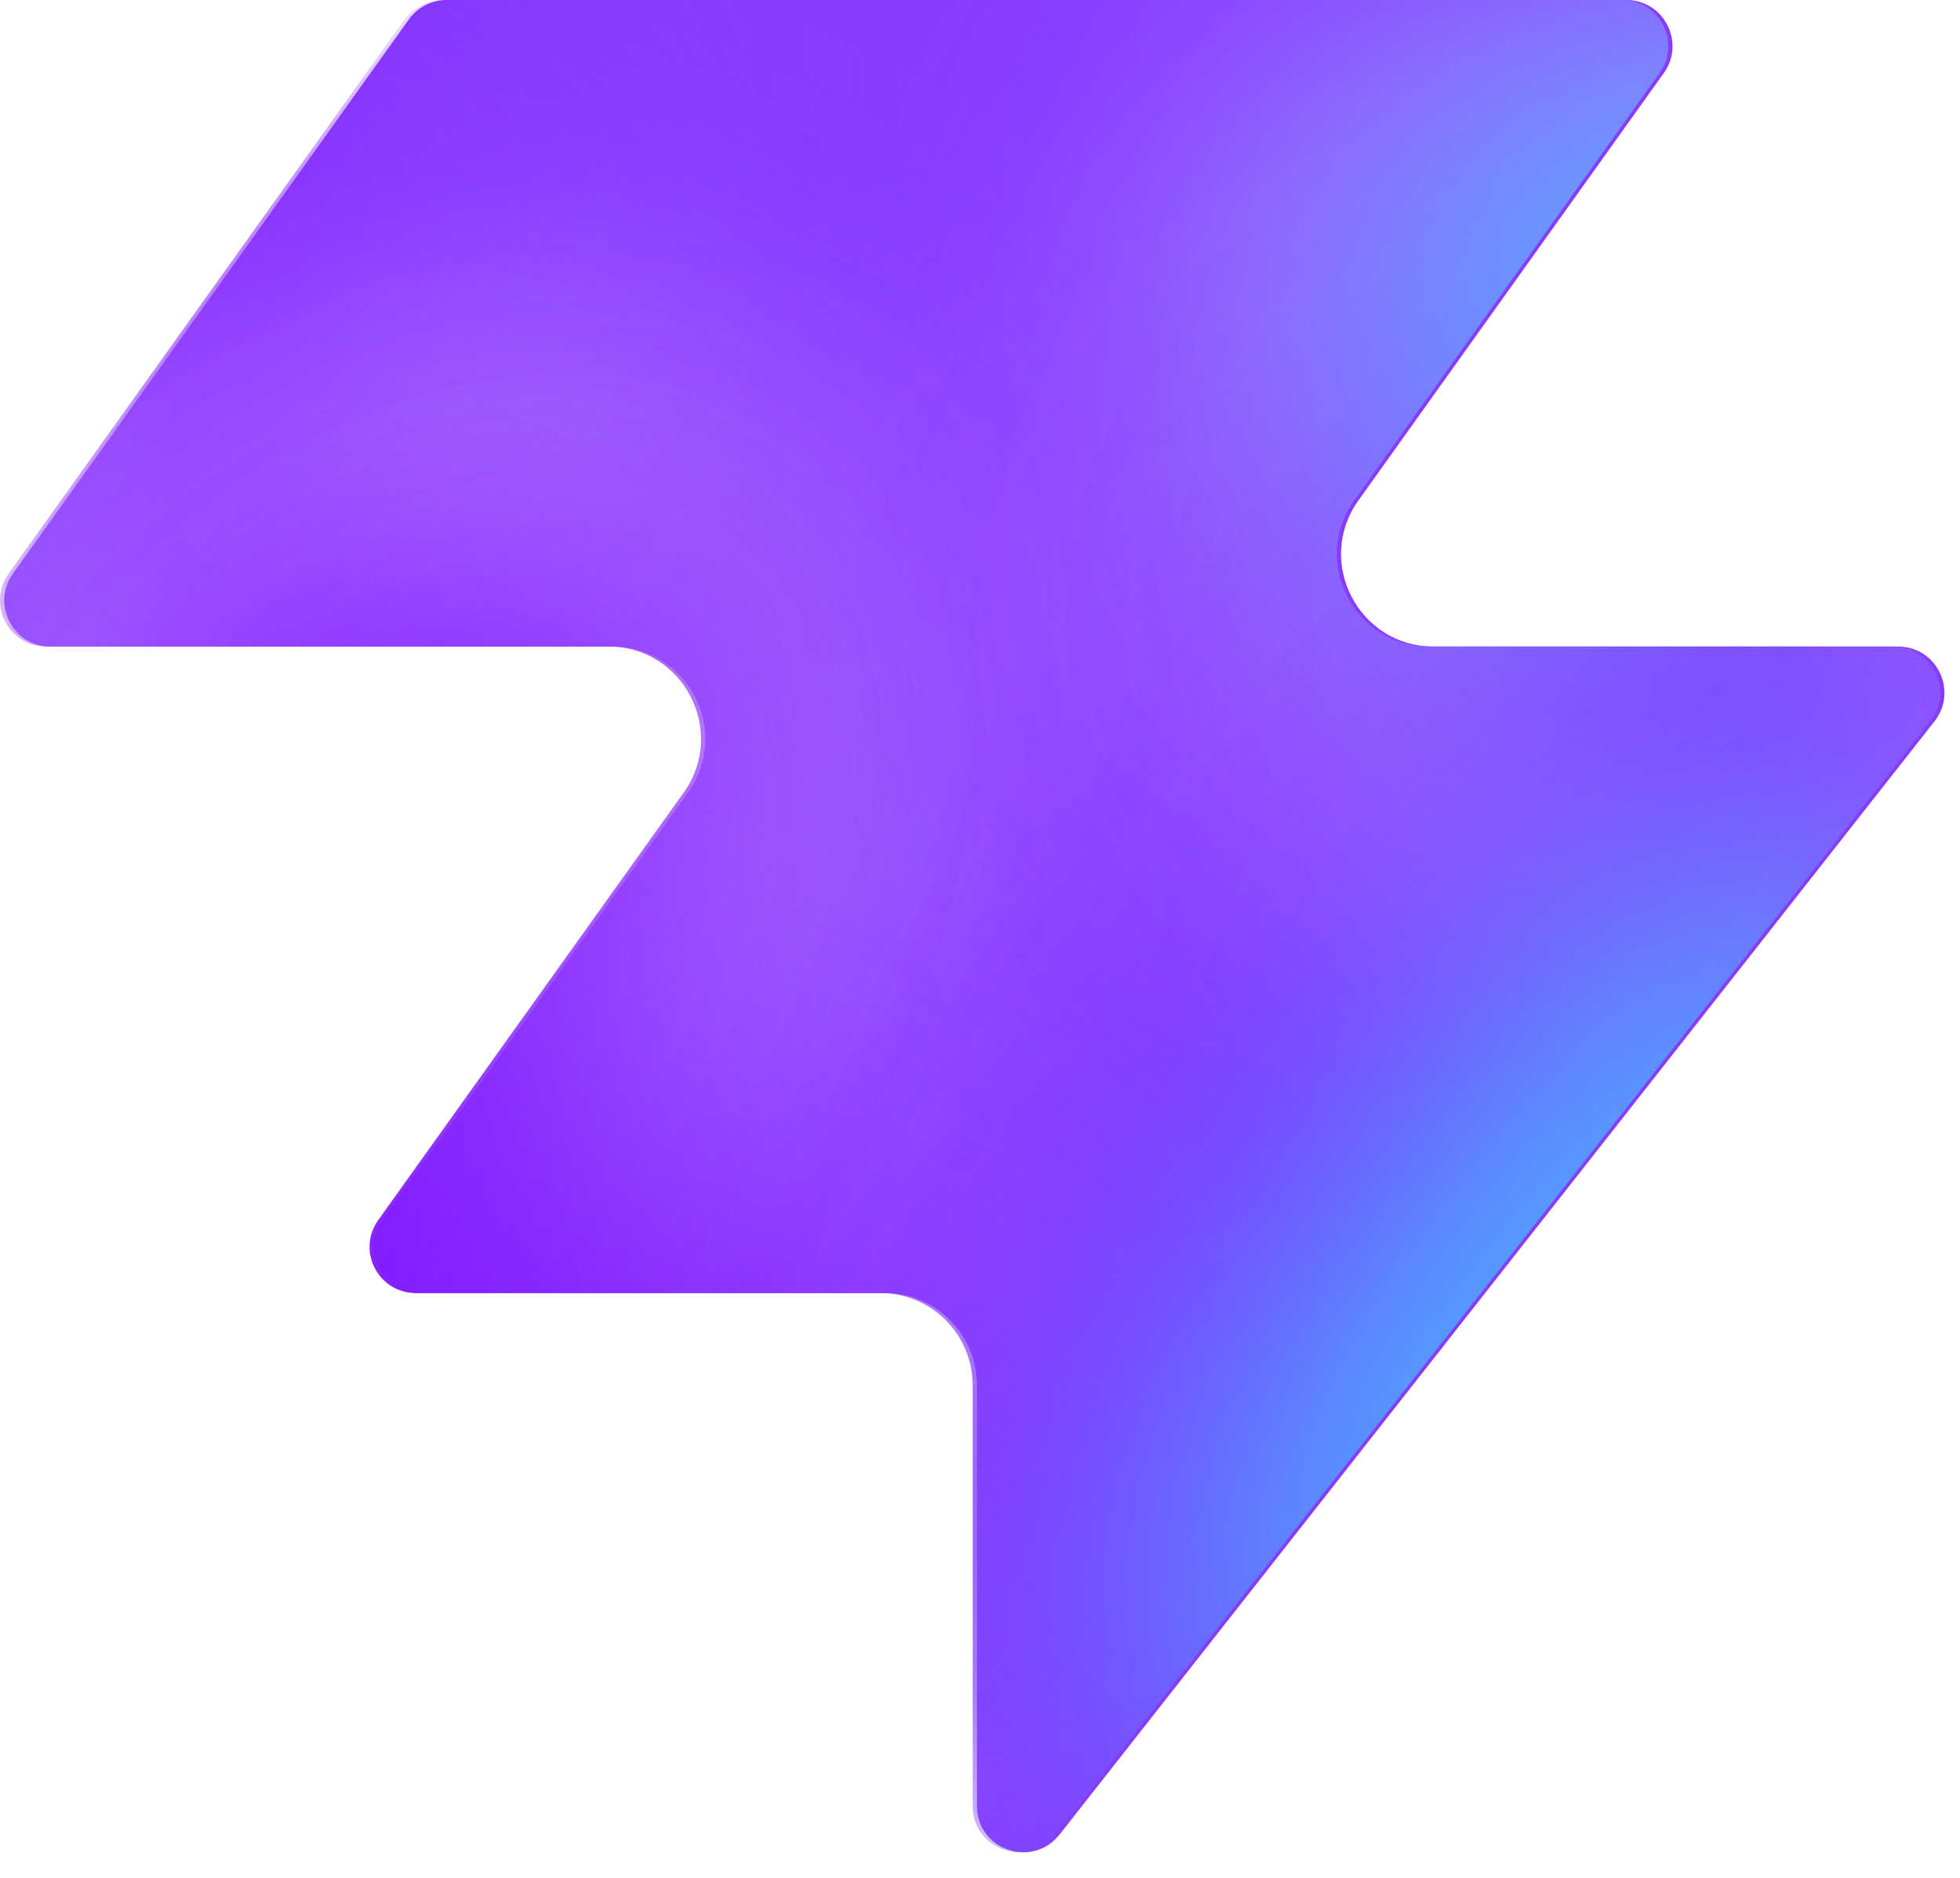
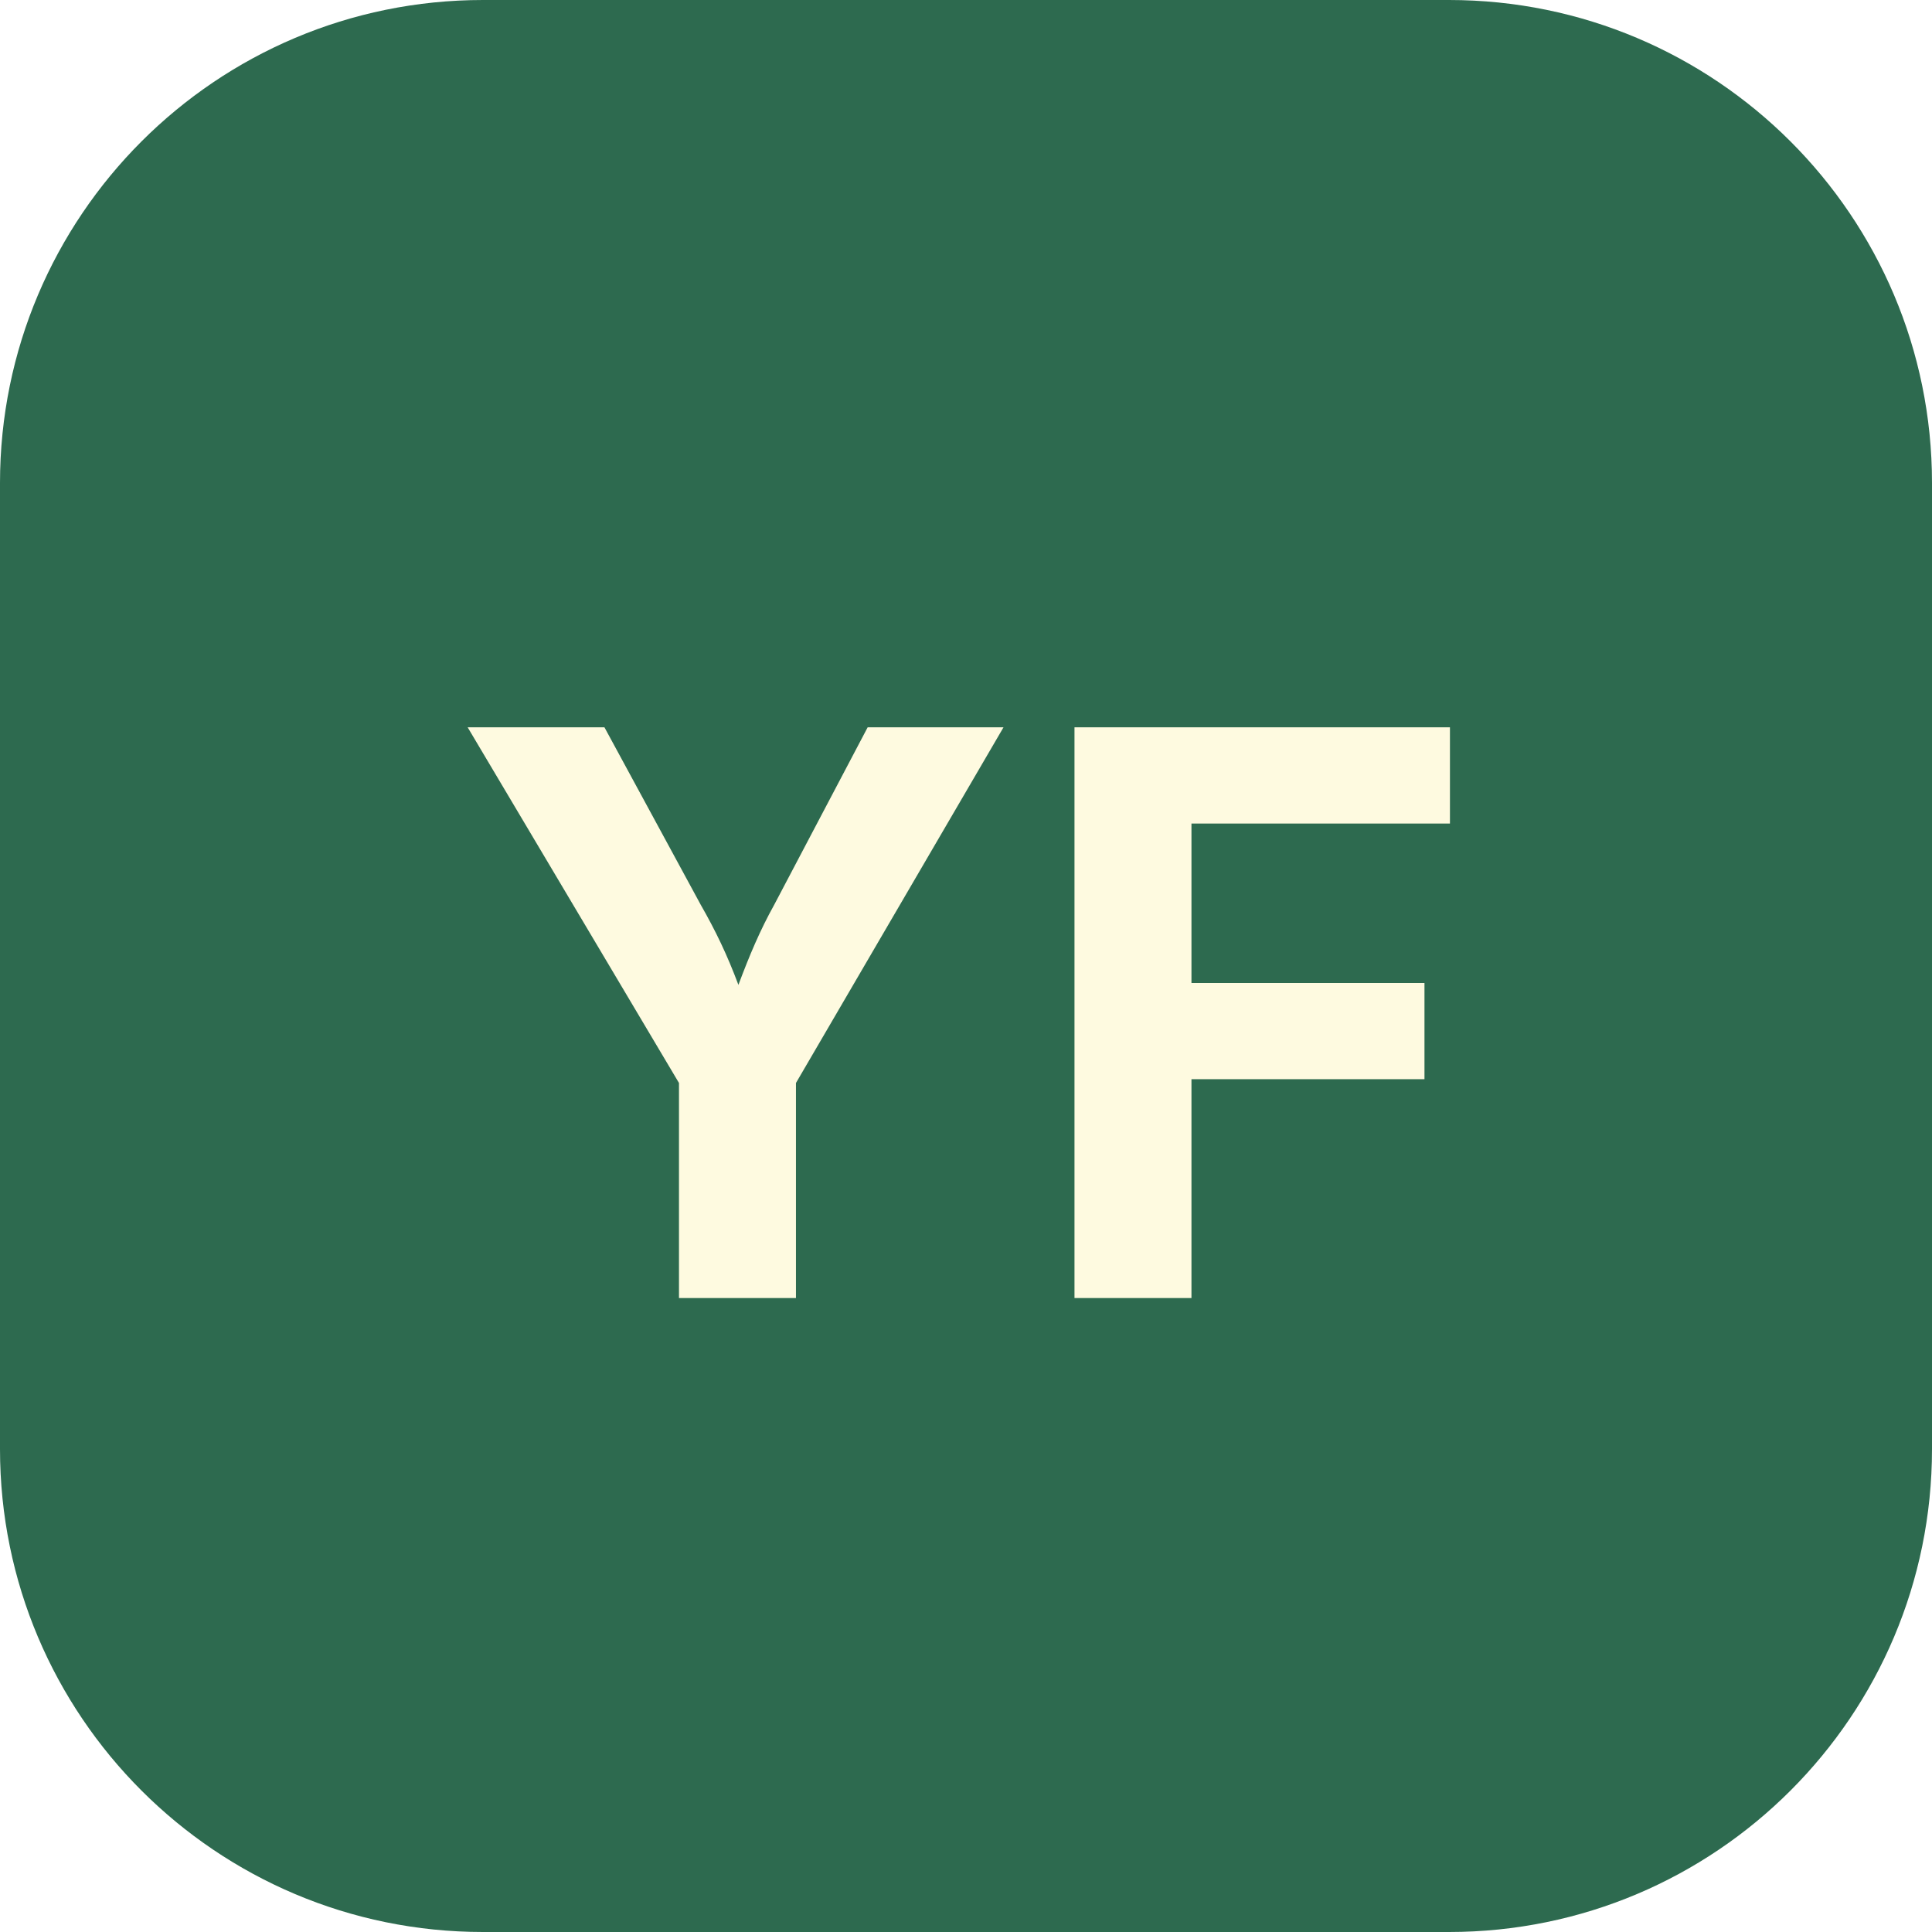
- <svg xmlns="http://www.w3.org/2000/svg" width="48" height="46" fill="none" viewBox="0 0 48 46">
-   <path fill="#863bff" d="M25.946 44.938c-.664.845-2.021.375-2.021-.698V33.937a2.26 2.26 0 0 0-2.262-2.262H10.287c-.92 0-1.456-1.04-.92-1.788l7.48-10.471c1.07-1.497 0-3.578-1.842-3.578H1.237c-.92 0-1.456-1.04-.92-1.788L10.013.474c.214-.297.556-.474.92-.474h28.894c.92 0 1.456 1.04.92 1.788l-7.48 10.471c-1.07 1.498 0 3.579 1.842 3.579h11.377c.943 0 1.473 1.088.89 1.83L25.947 44.94z" style="fill:#863bff;fill:color(display-p3 .525 .23 1);fill-opacity:1" />
-   <mask id="a" width="48" height="46" x="0" y="0" maskUnits="userSpaceOnUse" style="mask-type:alpha">
-     <path fill="#000" d="M25.842 44.938c-.664.844-2.021.375-2.021-.698V33.937a2.26 2.26 0 0 0-2.262-2.262H10.183c-.92 0-1.456-1.04-.92-1.788l7.48-10.471c1.07-1.498 0-3.579-1.842-3.579H1.133c-.92 0-1.456-1.04-.92-1.787L9.91.473c.214-.297.556-.474.92-.474h28.894c.92 0 1.456 1.04.92 1.788l-7.48 10.471c-1.07 1.498 0 3.578 1.842 3.578h11.377c.943 0 1.473 1.088.89 1.832L25.843 44.94z" style="fill:#000;fill-opacity:1" />
-   </mask>
-   <g mask="url(#a)">
-     <g filter="url(#b)">
-       <ellipse cx="5.508" cy="14.704" fill="#ede6ff" rx="5.508" ry="14.704" style="fill:#ede6ff;fill:color(display-p3 .927 .903 1);fill-opacity:1" transform="matrix(.00324 1 1 -.00324 -4.47 31.516)" />
-     </g>
-     <g filter="url(#c)">
-       <ellipse cx="10.399" cy="29.851" fill="#ede6ff" rx="10.399" ry="29.851" style="fill:#ede6ff;fill:color(display-p3 .927 .903 1);fill-opacity:1" transform="matrix(.00324 1 1 -.00324 -39.328 7.883)" />
-     </g>
-     <g filter="url(#d)">
-       <ellipse cx="5.508" cy="30.487" fill="#7e14ff" rx="5.508" ry="30.487" style="fill:#7e14ff;fill:color(display-p3 .492 .077 1);fill-opacity:1" transform="rotate(89.814 -25.913 -14.639)scale(1 -1)" />
-     </g>
-     <g filter="url(#e)">
-       <ellipse cx="5.508" cy="30.599" fill="#7e14ff" rx="5.508" ry="30.599" style="fill:#7e14ff;fill:color(display-p3 .492 .077 1);fill-opacity:1" transform="rotate(89.814 -32.644 -3.334)scale(1 -1)" />
-     </g>
-     <g filter="url(#f)">
-       <ellipse cx="5.508" cy="30.599" fill="#7e14ff" rx="5.508" ry="30.599" style="fill:#7e14ff;fill:color(display-p3 .492 .077 1);fill-opacity:1" transform="matrix(.00324 1 1 -.00324 -34.34 30.47)" />
-     </g>
-     <g filter="url(#g)">
-       <ellipse cx="14.072" cy="22.078" fill="#ede6ff" rx="14.072" ry="22.078" style="fill:#ede6ff;fill:color(display-p3 .927 .903 1);fill-opacity:1" transform="rotate(93.35 24.506 48.493)scale(-1 1)" />
-     </g>
-     <g filter="url(#h)">
-       <ellipse cx="3.47" cy="21.501" fill="#7e14ff" rx="3.47" ry="21.501" style="fill:#7e14ff;fill:color(display-p3 .492 .077 1);fill-opacity:1" transform="rotate(89.009 28.708 47.59)scale(-1 1)" />
-     </g>
-     <g filter="url(#i)">
-       <ellipse cx="3.47" cy="21.501" fill="#7e14ff" rx="3.47" ry="21.501" style="fill:#7e14ff;fill:color(display-p3 .492 .077 1);fill-opacity:1" transform="rotate(89.009 28.708 47.59)scale(-1 1)" />
-     </g>
-     <g filter="url(#j)">
-       <ellipse cx=".387" cy="8.972" fill="#7e14ff" rx="4.407" ry="29.108" style="fill:#7e14ff;fill:color(display-p3 .492 .077 1);fill-opacity:1" transform="rotate(39.51 .387 8.972)" />
-     </g>
-     <g filter="url(#k)">
-       <ellipse cx="47.523" cy="-6.092" fill="#7e14ff" rx="4.407" ry="29.108" style="fill:#7e14ff;fill:color(display-p3 .492 .077 1);fill-opacity:1" transform="rotate(37.892 47.523 -6.092)" />
-     </g>
-     <g filter="url(#l)">
-       <ellipse cx="41.412" cy="6.333" fill="#47bfff" rx="5.971" ry="9.665" style="fill:#47bfff;fill:color(display-p3 .28 .748 1);fill-opacity:1" transform="rotate(37.892 41.412 6.333)" />
-     </g>
-     <g filter="url(#m)">
-       <ellipse cx="-1.879" cy="38.332" fill="#7e14ff" rx="4.407" ry="29.108" style="fill:#7e14ff;fill:color(display-p3 .492 .077 1);fill-opacity:1" transform="rotate(37.892 -1.88 38.332)" />
-     </g>
-     <g filter="url(#n)">
-       <ellipse cx="-1.879" cy="38.332" fill="#7e14ff" rx="4.407" ry="29.108" style="fill:#7e14ff;fill:color(display-p3 .492 .077 1);fill-opacity:1" transform="rotate(37.892 -1.88 38.332)" />
-     </g>
-     <g filter="url(#o)">
-       <ellipse cx="35.651" cy="29.907" fill="#7e14ff" rx="4.407" ry="29.108" style="fill:#7e14ff;fill:color(display-p3 .492 .077 1);fill-opacity:1" transform="rotate(37.892 35.651 29.907)" />
-     </g>
-     <g filter="url(#p)">
-       <ellipse cx="38.418" cy="32.4" fill="#47bfff" rx="5.971" ry="15.297" style="fill:#47bfff;fill:color(display-p3 .28 .748 1);fill-opacity:1" transform="rotate(37.892 38.418 32.4)" />
-     </g>
-   </g>
-   <defs>
-     <filter id="b" width="60.045" height="41.654" x="-19.77" y="16.149" color-interpolation-filters="sRGB" filterUnits="userSpaceOnUse">
-       <feFlood flood-opacity="0" result="BackgroundImageFix" />
-       <feBlend in="SourceGraphic" in2="BackgroundImageFix" result="shape" />
-       <feGaussianBlur result="effect1_foregroundBlur_2002_17158" stdDeviation="7.659" />
-     </filter>
-     <filter id="c" width="90.34" height="51.437" x="-54.613" y="-7.533" color-interpolation-filters="sRGB" filterUnits="userSpaceOnUse">
-       <feFlood flood-opacity="0" result="BackgroundImageFix" />
-       <feBlend in="SourceGraphic" in2="BackgroundImageFix" result="shape" />
-       <feGaussianBlur result="effect1_foregroundBlur_2002_17158" stdDeviation="7.659" />
-     </filter>
-     <filter id="d" width="79.355" height="29.4" x="-49.64" y="2.03" color-interpolation-filters="sRGB" filterUnits="userSpaceOnUse">
-       <feFlood flood-opacity="0" result="BackgroundImageFix" />
-       <feBlend in="SourceGraphic" in2="BackgroundImageFix" result="shape" />
-       <feGaussianBlur result="effect1_foregroundBlur_2002_17158" stdDeviation="4.596" />
-     </filter>
-     <filter id="e" width="79.579" height="29.4" x="-45.045" y="20.029" color-interpolation-filters="sRGB" filterUnits="userSpaceOnUse">
-       <feFlood flood-opacity="0" result="BackgroundImageFix" />
-       <feBlend in="SourceGraphic" in2="BackgroundImageFix" result="shape" />
-       <feGaussianBlur result="effect1_foregroundBlur_2002_17158" stdDeviation="4.596" />
-     </filter>
-     <filter id="f" width="79.579" height="29.4" x="-43.513" y="21.178" color-interpolation-filters="sRGB" filterUnits="userSpaceOnUse">
-       <feFlood flood-opacity="0" result="BackgroundImageFix" />
-       <feBlend in="SourceGraphic" in2="BackgroundImageFix" result="shape" />
-       <feGaussianBlur result="effect1_foregroundBlur_2002_17158" stdDeviation="4.596" />
-     </filter>
-     <filter id="g" width="74.749" height="58.852" x="15.756" y="-17.901" color-interpolation-filters="sRGB" filterUnits="userSpaceOnUse">
-       <feFlood flood-opacity="0" result="BackgroundImageFix" />
-       <feBlend in="SourceGraphic" in2="BackgroundImageFix" result="shape" />
-       <feGaussianBlur result="effect1_foregroundBlur_2002_17158" stdDeviation="7.659" />
-     </filter>
-     <filter id="h" width="61.377" height="25.362" x="23.548" y="2.284" color-interpolation-filters="sRGB" filterUnits="userSpaceOnUse">
-       <feFlood flood-opacity="0" result="BackgroundImageFix" />
-       <feBlend in="SourceGraphic" in2="BackgroundImageFix" result="shape" />
-       <feGaussianBlur result="effect1_foregroundBlur_2002_17158" stdDeviation="4.596" />
-     </filter>
-     <filter id="i" width="61.377" height="25.362" x="23.548" y="2.284" color-interpolation-filters="sRGB" filterUnits="userSpaceOnUse">
-       <feFlood flood-opacity="0" result="BackgroundImageFix" />
-       <feBlend in="SourceGraphic" in2="BackgroundImageFix" result="shape" />
-       <feGaussianBlur result="effect1_foregroundBlur_2002_17158" stdDeviation="4.596" />
-     </filter>
-     <filter id="j" width="56.045" height="63.649" x="-27.636" y="-22.853" color-interpolation-filters="sRGB" filterUnits="userSpaceOnUse">
-       <feFlood flood-opacity="0" result="BackgroundImageFix" />
-       <feBlend in="SourceGraphic" in2="BackgroundImageFix" result="shape" />
-       <feGaussianBlur result="effect1_foregroundBlur_2002_17158" stdDeviation="4.596" />
-     </filter>
-     <filter id="k" width="54.814" height="64.646" x="20.116" y="-38.415" color-interpolation-filters="sRGB" filterUnits="userSpaceOnUse">
-       <feFlood flood-opacity="0" result="BackgroundImageFix" />
-       <feBlend in="SourceGraphic" in2="BackgroundImageFix" result="shape" />
-       <feGaussianBlur result="effect1_foregroundBlur_2002_17158" stdDeviation="4.596" />
-     </filter>
-     <filter id="l" width="33.541" height="35.313" x="24.641" y="-11.323" color-interpolation-filters="sRGB" filterUnits="userSpaceOnUse">
-       <feFlood flood-opacity="0" result="BackgroundImageFix" />
-       <feBlend in="SourceGraphic" in2="BackgroundImageFix" result="shape" />
-       <feGaussianBlur result="effect1_foregroundBlur_2002_17158" stdDeviation="4.596" />
-     </filter>
-     <filter id="m" width="54.814" height="64.646" x="-29.286" y="6.009" color-interpolation-filters="sRGB" filterUnits="userSpaceOnUse">
-       <feFlood flood-opacity="0" result="BackgroundImageFix" />
-       <feBlend in="SourceGraphic" in2="BackgroundImageFix" result="shape" />
-       <feGaussianBlur result="effect1_foregroundBlur_2002_17158" stdDeviation="4.596" />
-     </filter>
-     <filter id="n" width="54.814" height="64.646" x="-29.286" y="6.009" color-interpolation-filters="sRGB" filterUnits="userSpaceOnUse">
-       <feFlood flood-opacity="0" result="BackgroundImageFix" />
-       <feBlend in="SourceGraphic" in2="BackgroundImageFix" result="shape" />
-       <feGaussianBlur result="effect1_foregroundBlur_2002_17158" stdDeviation="4.596" />
-     </filter>
-     <filter id="o" width="54.814" height="64.646" x="8.244" y="-2.416" color-interpolation-filters="sRGB" filterUnits="userSpaceOnUse">
-       <feFlood flood-opacity="0" result="BackgroundImageFix" />
-       <feBlend in="SourceGraphic" in2="BackgroundImageFix" result="shape" />
-       <feGaussianBlur result="effect1_foregroundBlur_2002_17158" stdDeviation="4.596" />
-     </filter>
-     <filter id="p" width="39.409" height="43.623" x="18.713" y="10.588" color-interpolation-filters="sRGB" filterUnits="userSpaceOnUse">
-       <feFlood flood-opacity="0" result="BackgroundImageFix" />
-       <feBlend in="SourceGraphic" in2="BackgroundImageFix" result="shape" />
-       <feGaussianBlur result="effect1_foregroundBlur_2002_17158" stdDeviation="4.596" />
-     </filter>
-   </defs>
+ <svg xmlns="http://www.w3.org/2000/svg" viewBox="0 0 32 32" role="img" aria-label="Yeni Form">
+   <rect width="32" height="32" rx="8" fill="#2d6a4f" />
+   <text x="16" y="21.5" text-anchor="middle" font-family="system-ui, -apple-system, sans-serif" font-size="13" font-weight="700" fill="#fefae0">YF</text>
</svg>
